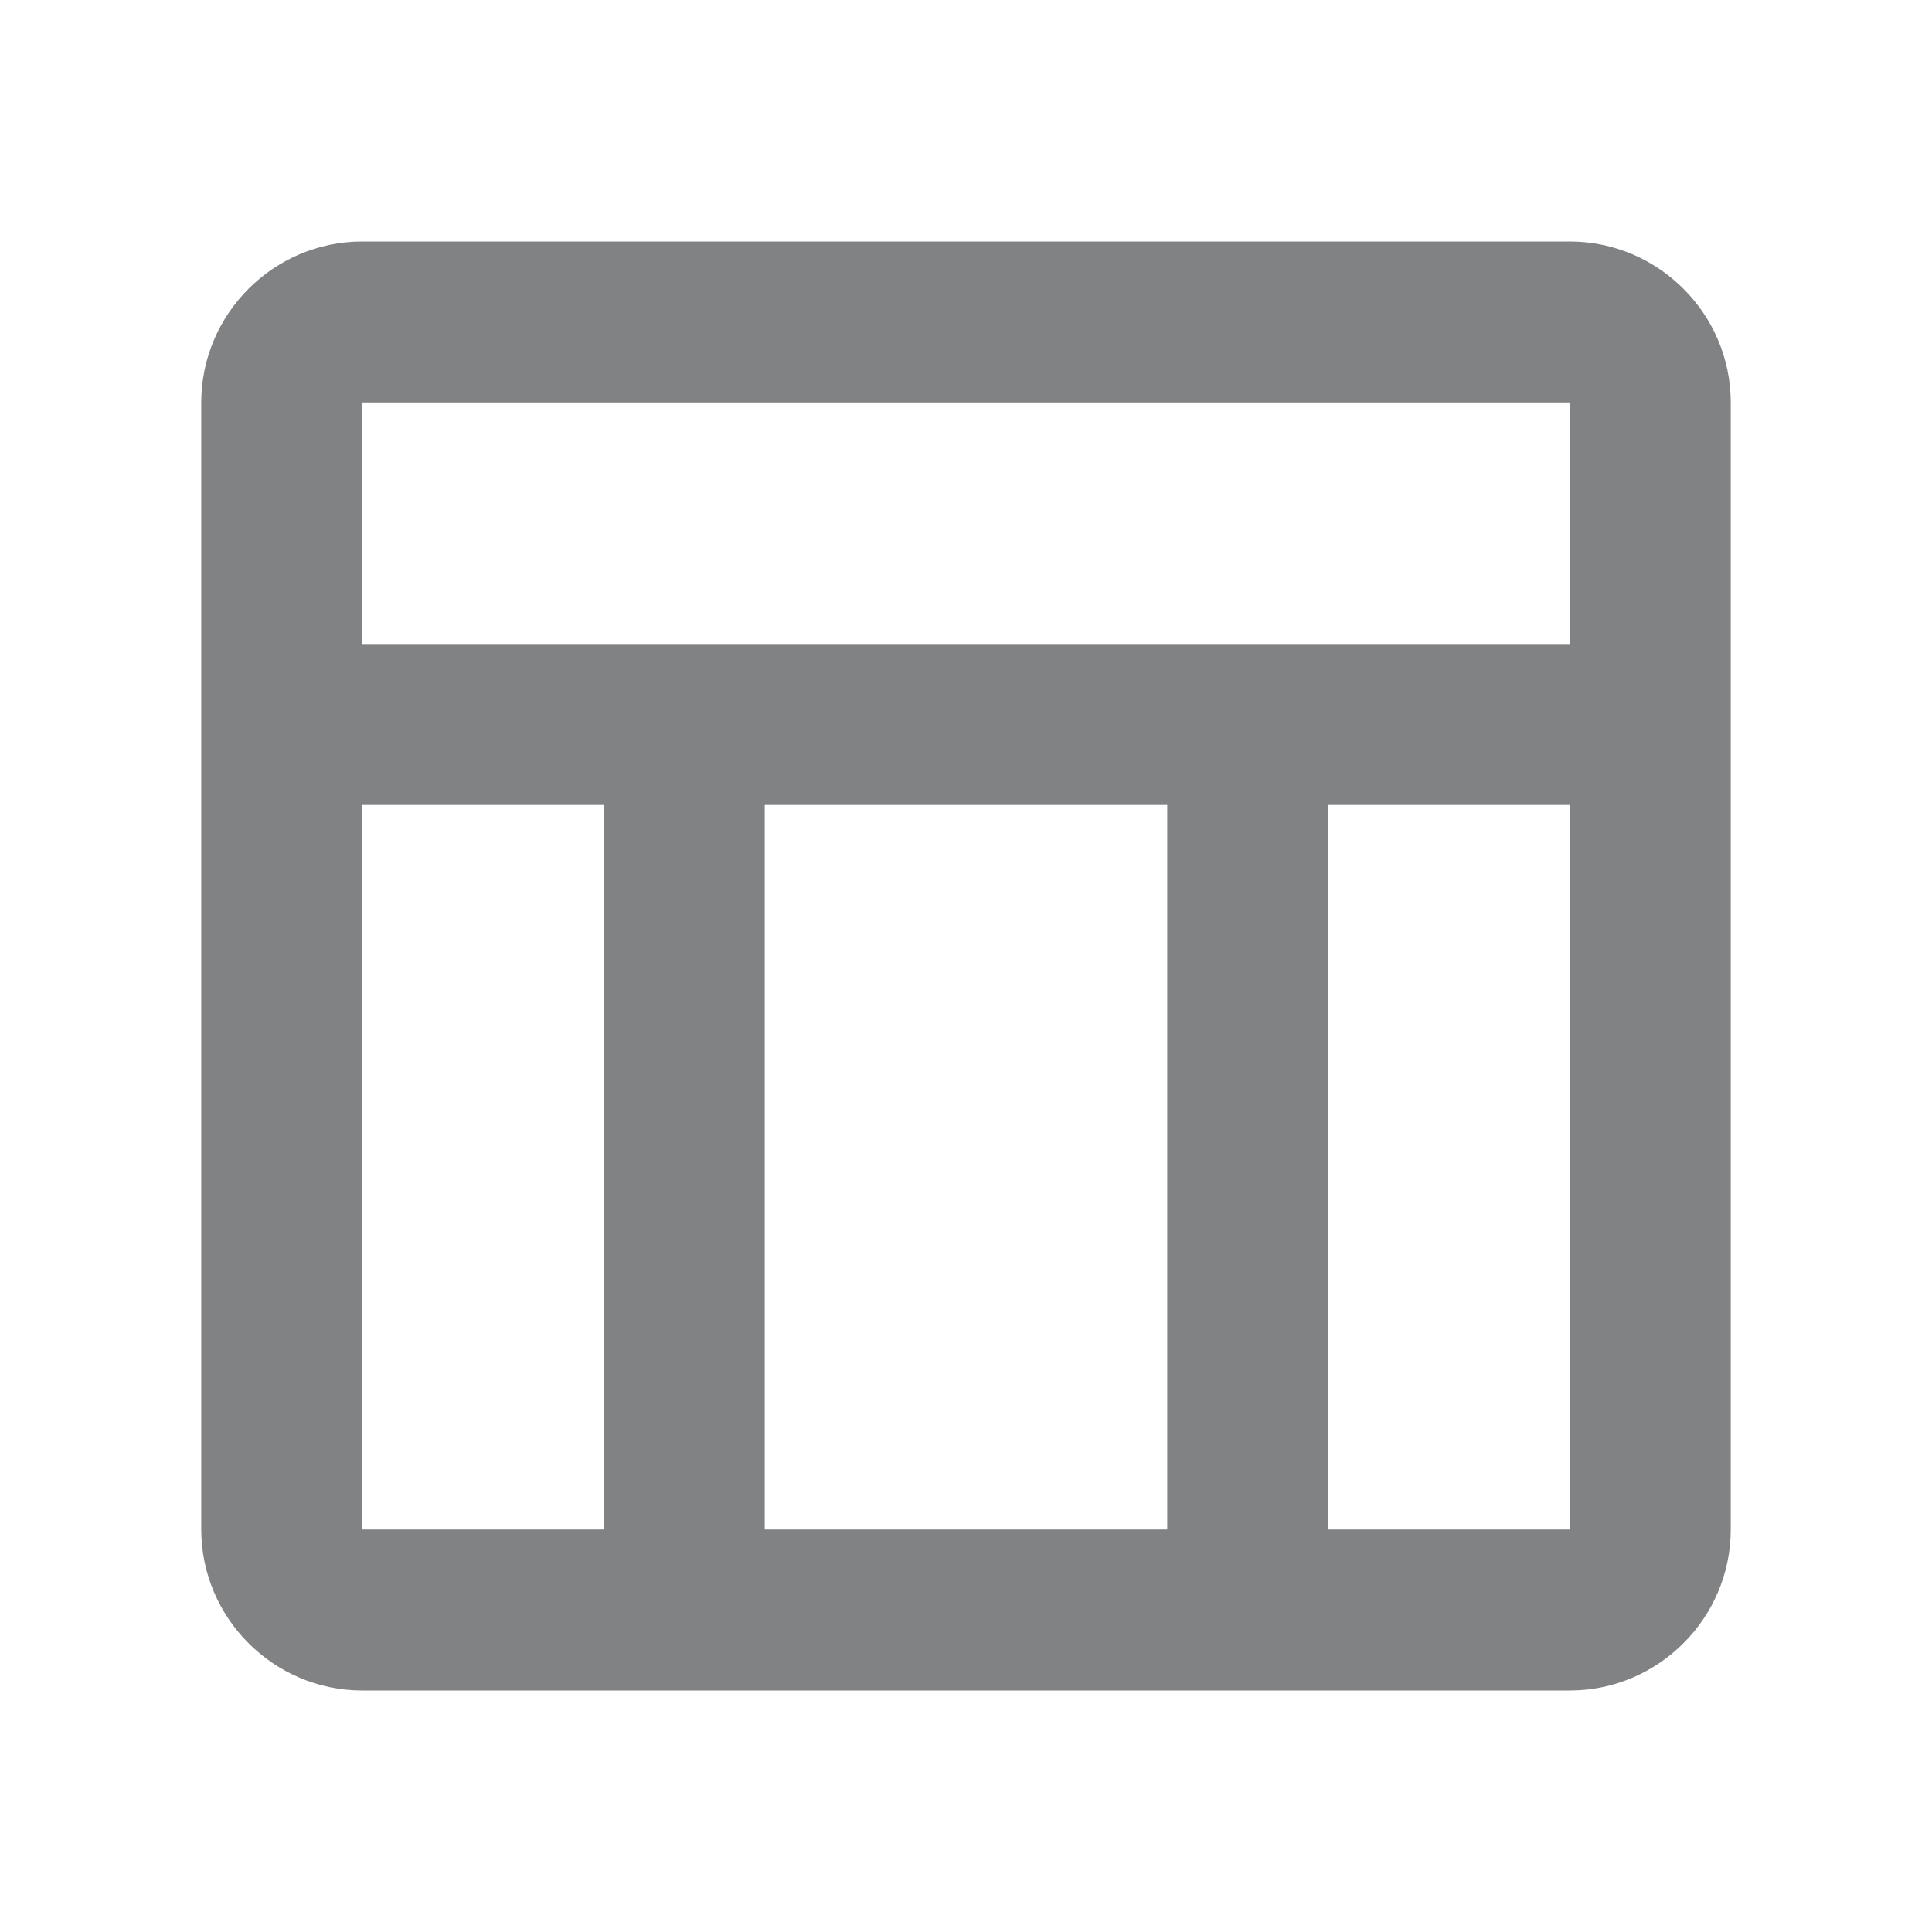
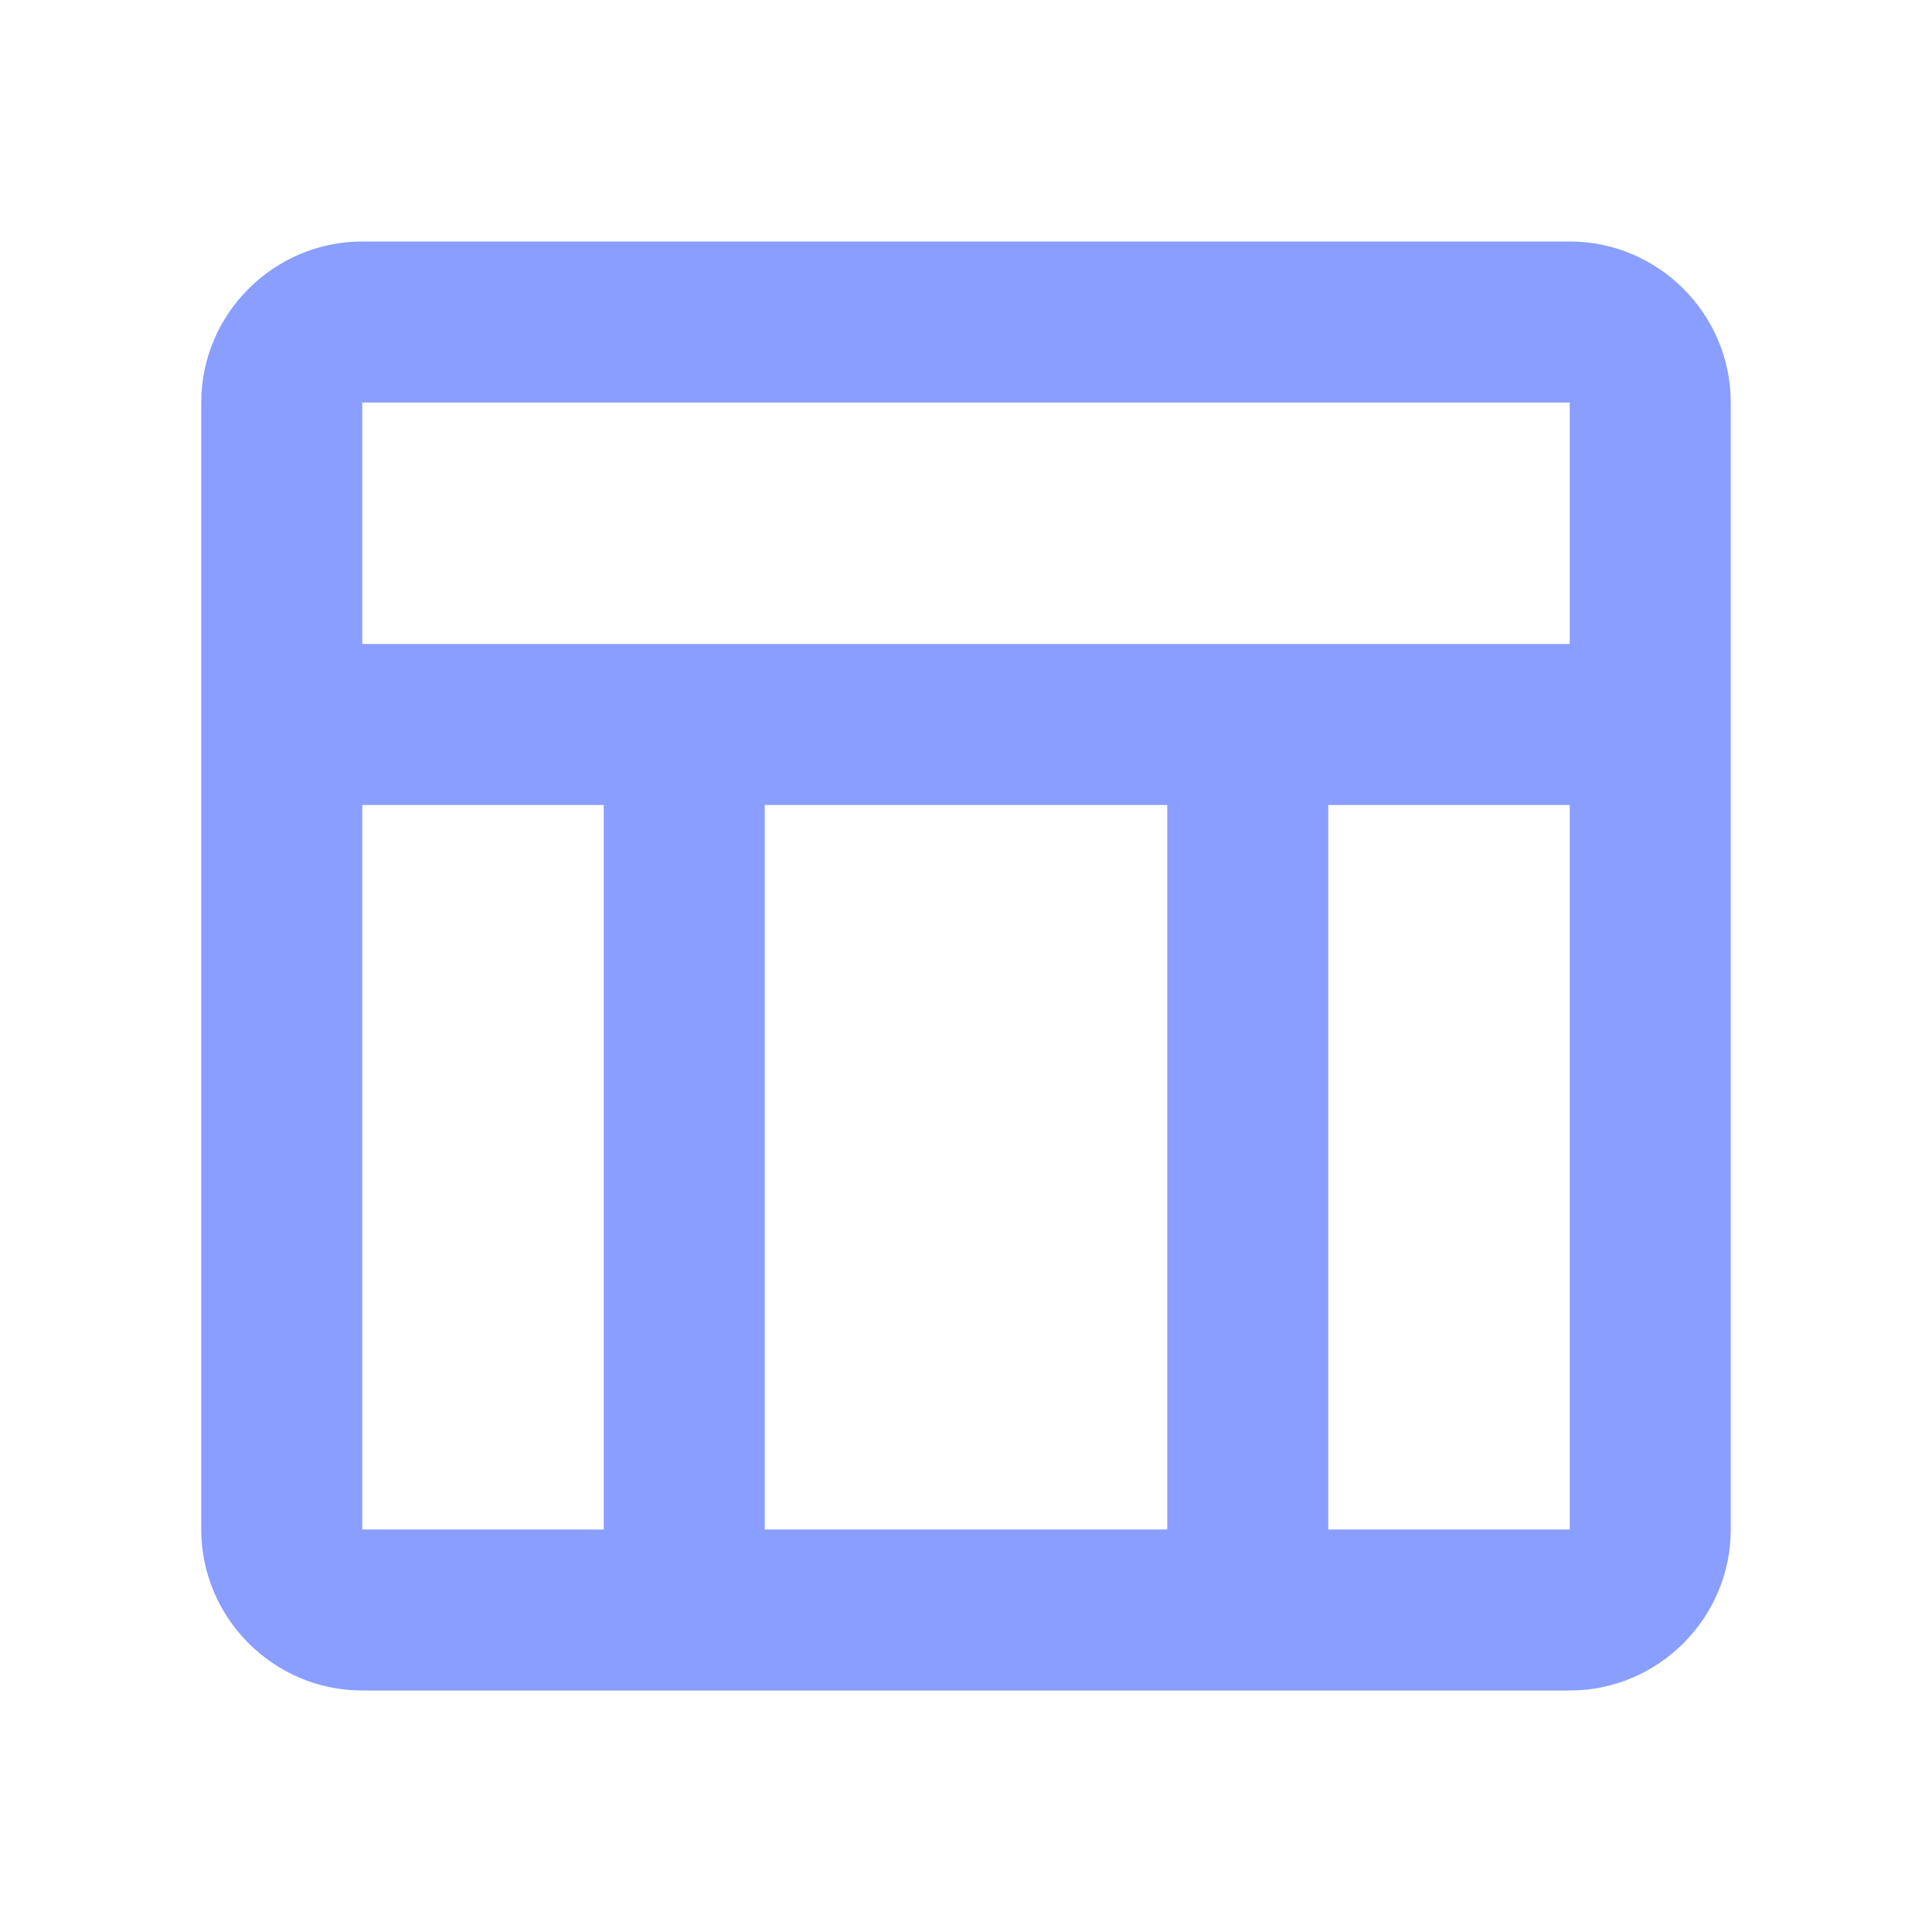
<svg xmlns="http://www.w3.org/2000/svg" width="18" height="18" viewBox="0 0 18 18" fill="none">
-   <path fill-rule="evenodd" clip-rule="evenodd" d="M14.625 2.25H3.375C2.55 2.25 1.875 2.925 1.875 3.75V14.25C1.875 15.075 2.55 15.75 3.375 15.75H14.625C15.45 15.75 16.125 15.075 16.125 14.25V3.75C16.125 2.925 15.45 2.25 14.625 2.25ZM14.625 3.75V6H3.375V3.75H14.625ZM10.875 14.25H7.125V7.5H10.875V14.25ZM3.375 7.5H5.625V14.25H3.375V7.5ZM12.375 14.25V7.5H14.625V14.25H12.375Z" fill="#2C3032" fill-opacity="0.6" />
+   <path fill-rule="evenodd" clip-rule="evenodd" d="M14.625 2.25H3.375C2.55 2.25 1.875 2.925 1.875 3.75V14.25C1.875 15.075 2.55 15.75 3.375 15.75H14.625C15.45 15.75 16.125 15.075 16.125 14.25V3.75C16.125 2.925 15.45 2.25 14.625 2.25ZM14.625 3.75V6H3.375V3.75H14.625ZM10.875 14.25H7.125V7.5H10.875V14.25ZM3.375 7.5H5.625V14.25H3.375V7.5ZM12.375 14.25V7.5H14.625V14.25H12.375Z" fill="#3B5DFF" fill-opacity="0.6" />
</svg>
